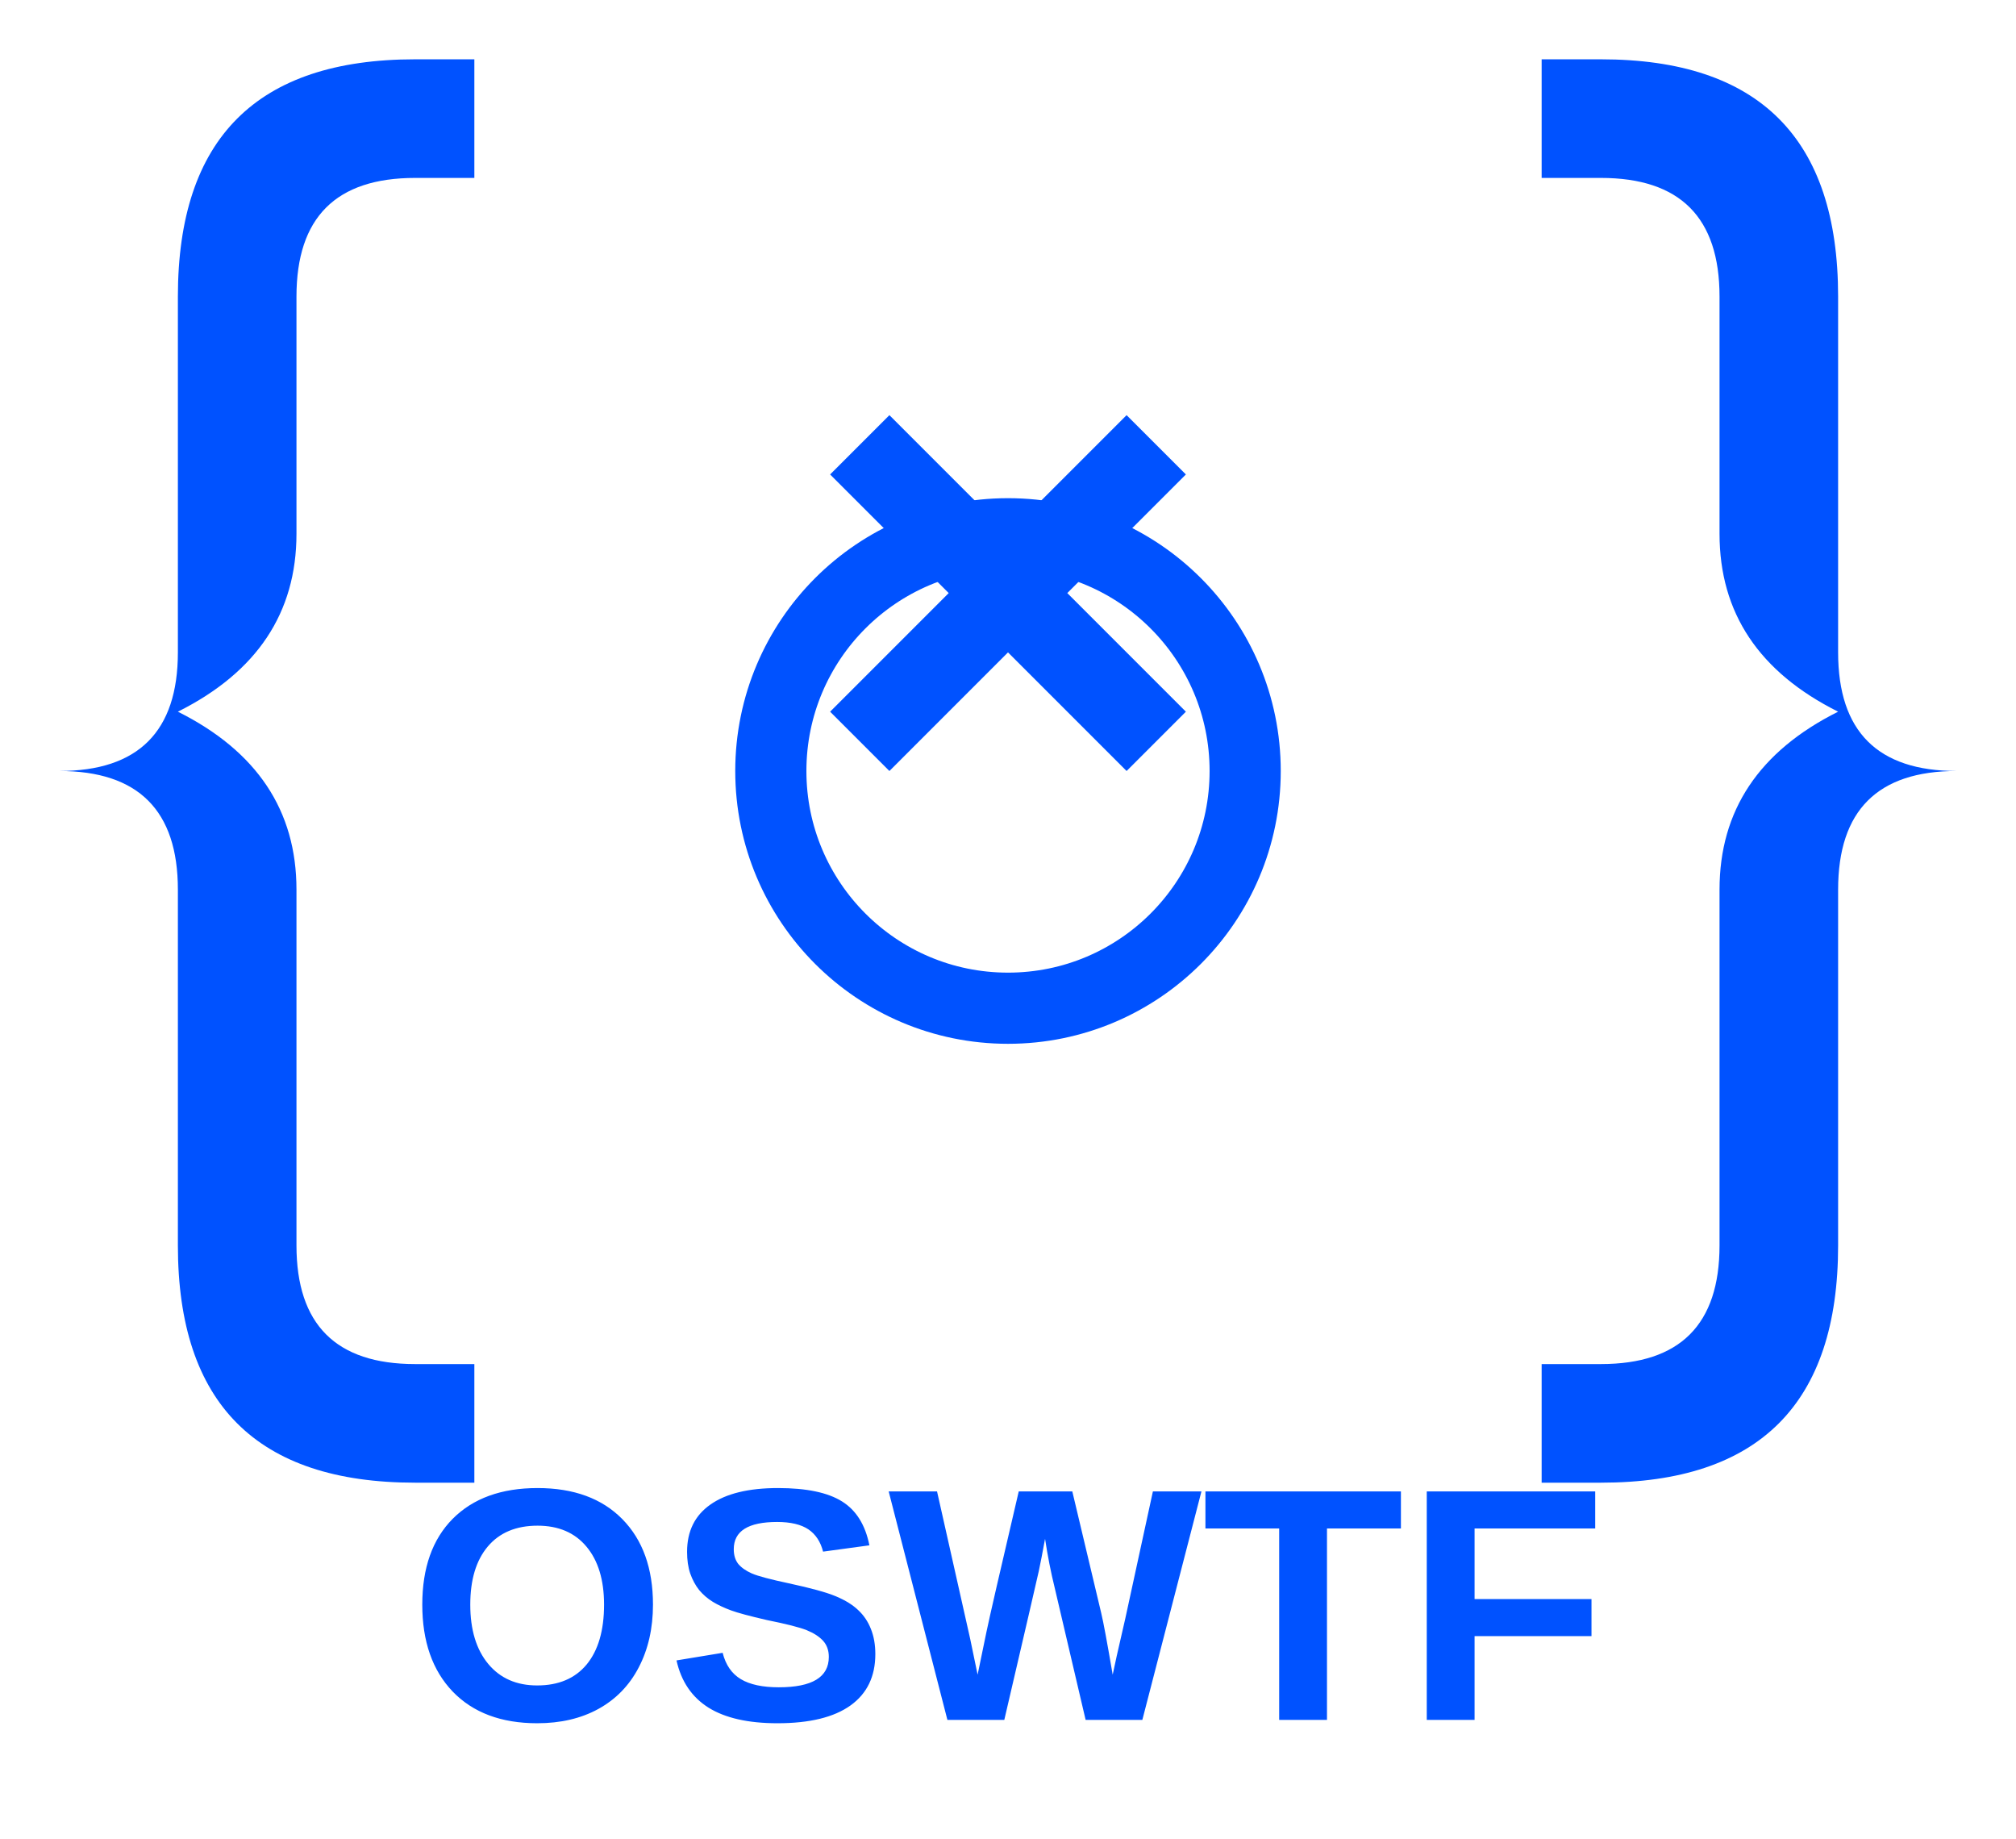
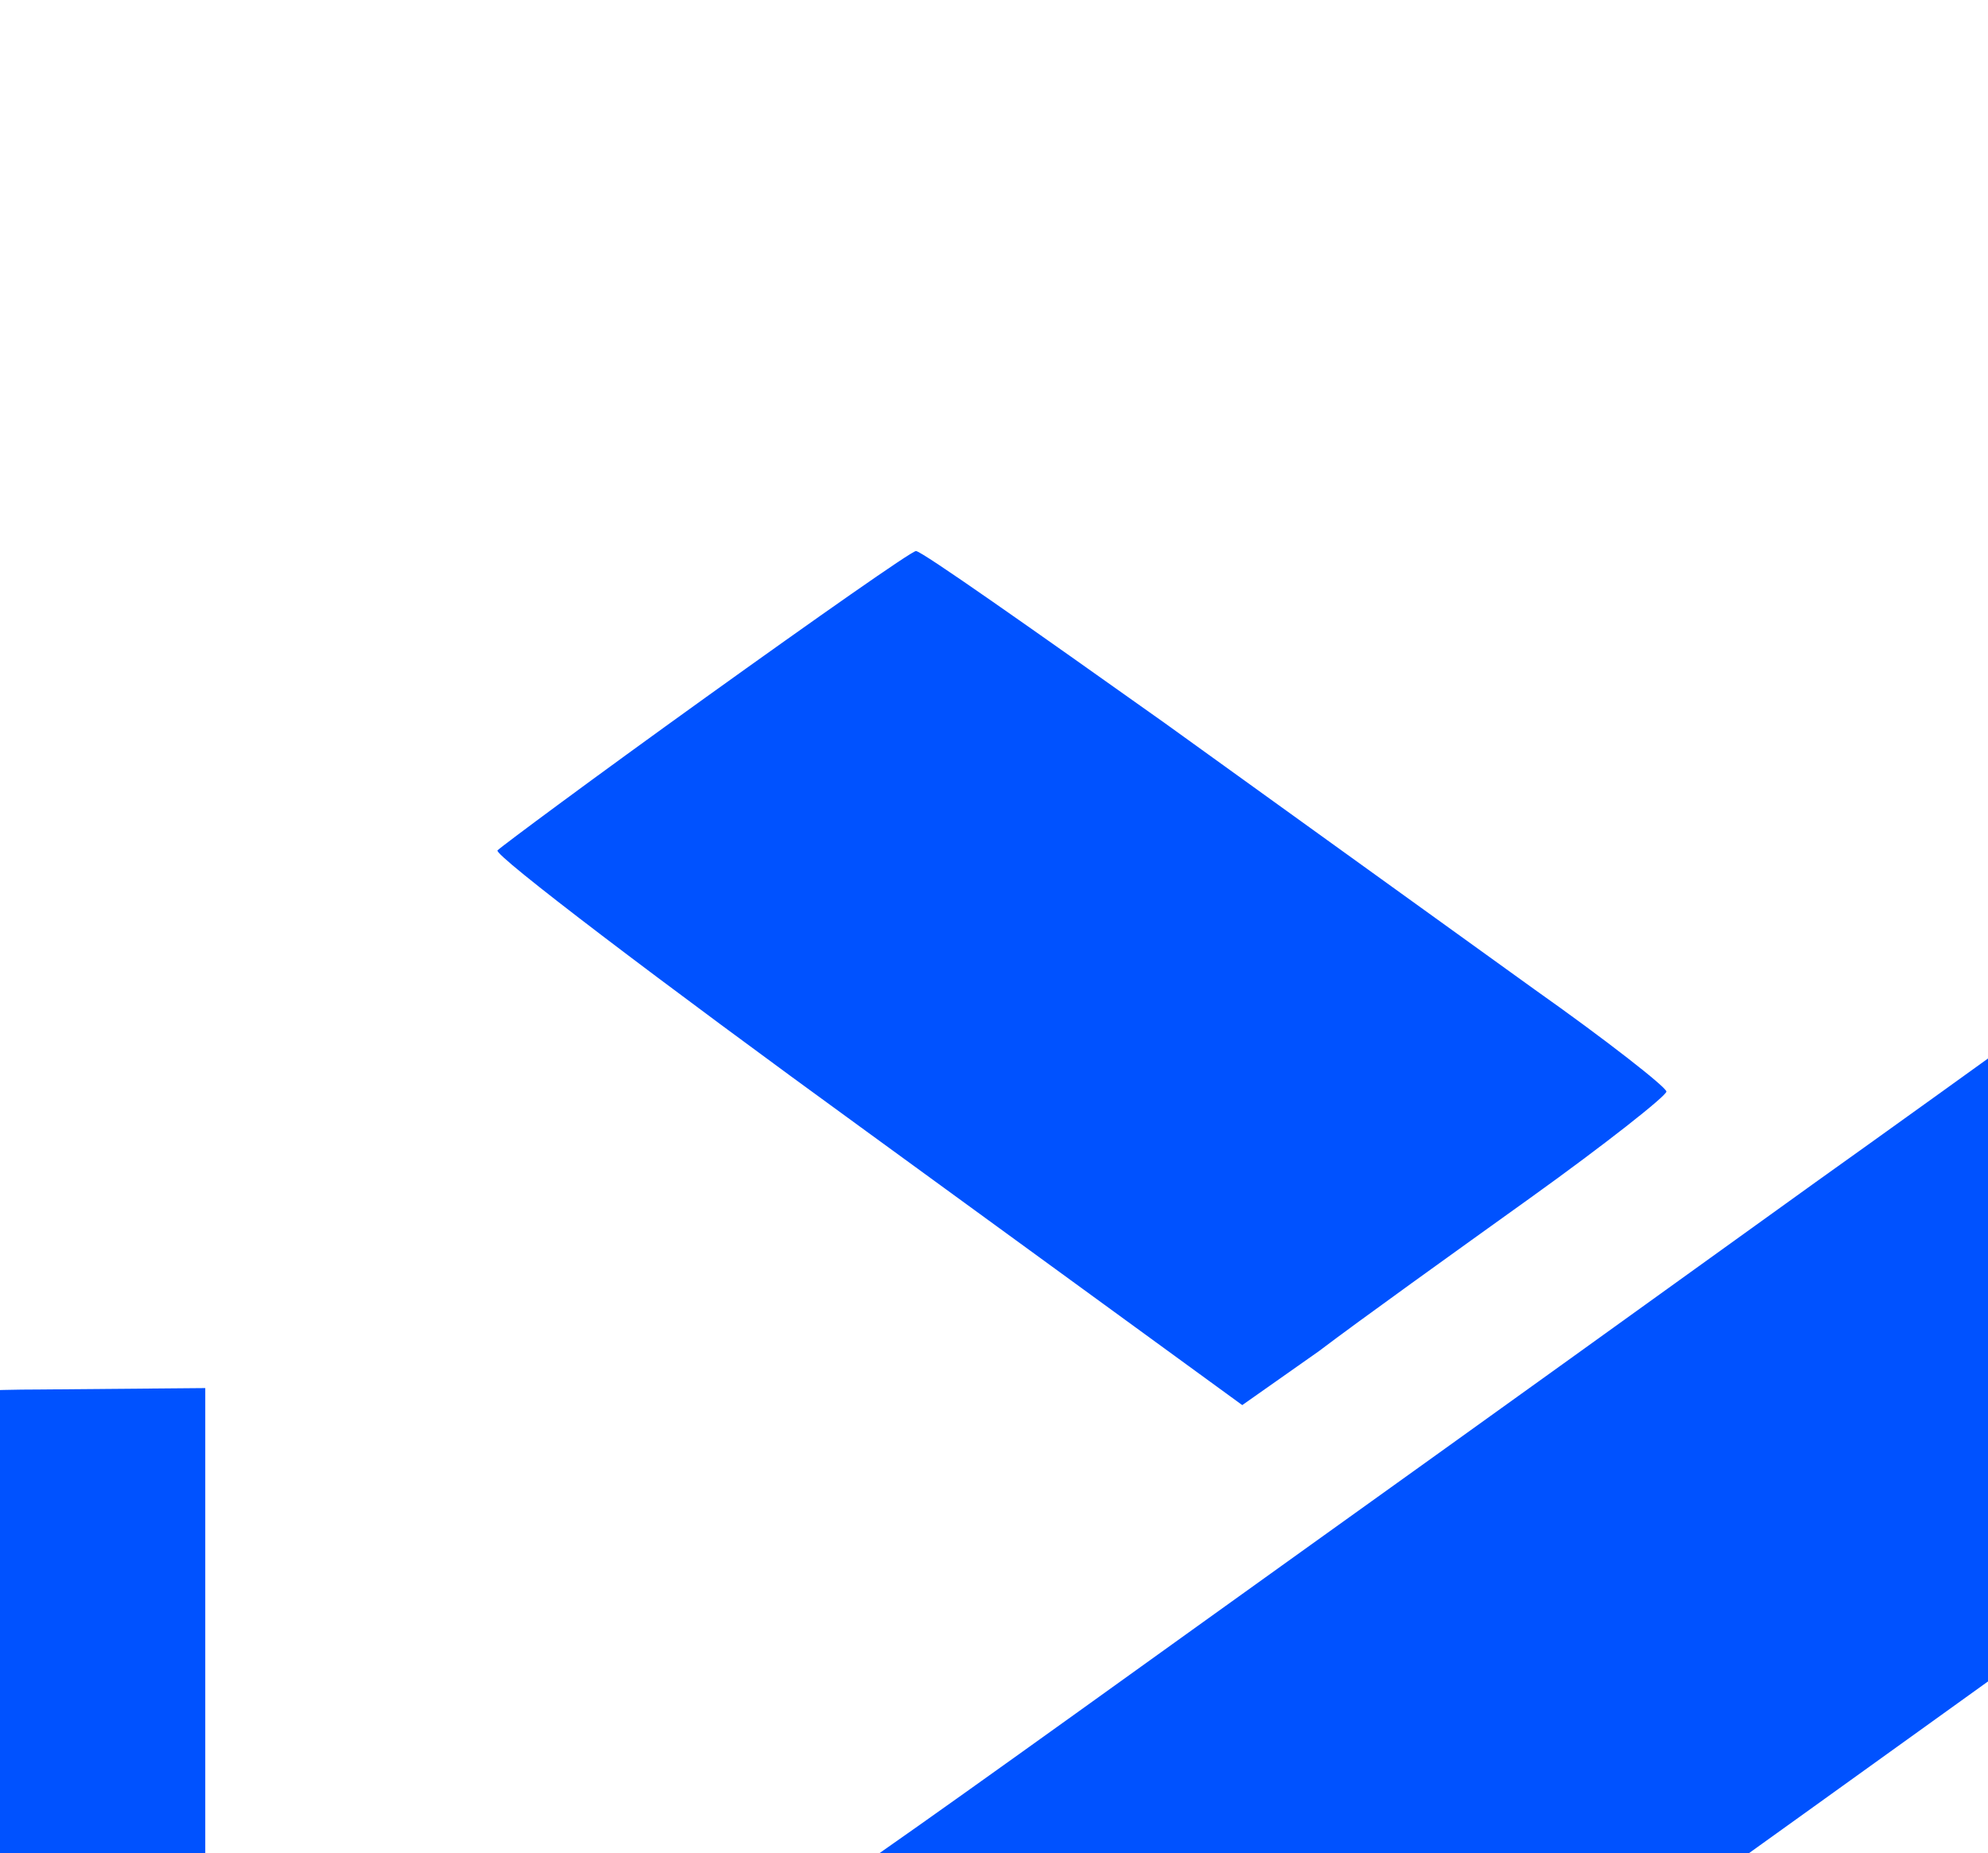
- <svg xmlns="http://www.w3.org/2000/svg" viewBox="15 15 170 155" fill="#0052FF">
-   <path d="M50,20 Q30,20 30,40 L30,70 Q30,80 20,80 Q30,80 30,90 L30,120 Q30,140 50,140 L55,140 L55,130 L50,130 Q40,130 40,120 L40,90 Q40,80 30,75 Q40,70 40,60 L40,40 Q40,30 50,30 L55,30 L55,20 Z" />
-   <path d="M150,20 Q170,20 170,40 L170,70 Q170,80 180,80 Q170,80 170,90 L170,120 Q170,140 150,140 L145,140 L145,130 L150,130 Q160,130 160,120 L160,90 Q160,80 170,75 Q160,70 160,60 L160,40 Q160,30 150,30 L145,30 L145,20 Z" />
-   <polygon points="90,50 100,60 110,50 115,55 105,65 115,75 110,80 100,70 90,80 85,75 95,65 85,55" />
-   <circle cx="100" cy="80" r="20" fill="none" stroke="#0052FF" stroke-width="6" />
-   <text x="100" y="160" font-family="Arial, sans-serif" font-size="28" font-weight="bold" text-anchor="middle">OSWTF</text>
+ <svg xmlns="http://www.w3.org/2000/svg" version="1.0" viewBox="384.53 164.16 140.14 130.57" preserveAspectRatio="xMidYMid meet">
+   <g transform="translate(0,1024) scale(0.1,-0.1)" fill="#0052FF" stroke="none">
+     <path d="M4343 8107 c-78 -56 -144 -105 -147 -108 -3 -3 114 -92 260 -198 l265 -193 54 38 c29 22 96 70 149 108 53 38 96 72 96 75 0 3 -42 36 -93 72 -50 36 -168 121 -261 188 -93 66 -171 121 -175 121 -3 0 -70 -47 -148 -103z" />
+     <path d="M5520 8049 c-124 -89 -301 -217 -395 -284 -93 -67 -253 -182 -355 -255 -102 -73 -239 -172 -305 -218 -274 -193 -335 -295 -375 -623 -42 -351 -47 -368 -114 -427 -33 -28 -56 -37 -126 -44 l-25 -3 -3 -176 -2 -176 49 -6 c67 -8 105 -29 140 -78 36 -49 44 -84 71 -319 12 -102 28 -214 36 -250 34 -149 127 -282 272 -388 37 -26 127 -92 200 -145 l132 -97 148 106 c81 58 147 110 147 115 0 6 -106 86 -235 178 -246 175 -287 214 -310 300 -5 20 -19 120 -30 221 -12 102 -28 216 -36 255 -18 90 -72 202 -119 249 l-37 38 22 15 c35 25 98 130 120 200 11 35 31 165 46 290 28 249 46 314 98 366 18 18 205 156 417 308 211 151 483 347 604 434 121 87 276 199 345 248 69 49 131 95 138 102 12 10 -11 30 -130 115 -78 56 -147 104 -153 106 -5 2 -111 -69 -235 -157z" />
+     <path d="M3686 7604 c-210 -41 -362 -190 -410 -399 -9 -38 -30 -223 -46 -409 -33 -370 -39 -405 -74 -474 -41 -80 -93 -114 -194 -128 l-52 -7 0 -168 0 -168 48 -6 c103 -14 146 -39 186 -108 40 -68 54 -144 81 -431 38 -412 44 -461 65 -522 60 -172 179 -288 350 -338 56 -17 324 -41 341 -30 5 3 9 84 9 180 l0 174 -85 0 c-124 0 -183 15 -227 59 -21 21 -41 54 -47 78 -6 23 -27 196 -46 385 -33 334 -55 460 -91 530 -35 68 -80 120 -136 158 l-58 38 50 32 c90 58 146 139 179 258 13 47 31 191 51 390 16 174 35 347 41 384 22 134 78 174 257 185 l112 6 0 174 0 173 -117 -1 c-65 0 -149 -7 -187 -15z" />
+     <path d="M6250 7446 l0 -176 68 0 c93 0 191 -18 229 -41 54 -33 70 -85 88 -269 33 -358 57 -568 71 -629 29 -128 110 -245 202 -289 17 -9 32 -18 32 -22 0 -3 -16 -14 -35 -24 -72 -39 -137 -119 -175 -217 -29 -72 -46 -186 -75 -494 -39 -416 -44 -439 -127 -485 -37 -21 -59 -25 -160 -28 l-118 -4 0 -179 0 -179 118 6 c220 10 357 57 456 156 59 60 117 168 141 263 8 33 26 188 40 345 41 453 48 495 102 572 27 40 110 88 152 88 15 0 36 3 49 6 22 6 22 9 22 174 l0 167 -52 7 c-100 14 -153 48 -193 126 -34 67 -41 114 -75 485 -33 368 -43 423 -94 532 -60 126 -151 204 -294 250 -63 21 -104 26 -224 31 l-148 5 0 -177z" />
+     <path d="M5375 7374 c-71 -52 -137 -99 -145 -104 -18 -11 -43 10 251 -204 227 -166 262 -199 287 -276 7 -19 23 -138 37 -265 33 -296 53 -361 142 -456 l45 -49 -45 -50 c-49 -55 -88 -128 -105 -200 -6 -25 -22 -144 -36 -265 -14 -121 -31 -237 -36 -257 -23 -79 -64 -114 -501 -428 -235 -168 -522 -374 -640 -459 -118 -85 -265 -191 -327 -235 -89 -64 -110 -83 -100 -93 7 -6 76 -57 152 -112 l140 -100 35 28 c35 27 500 362 1061 764 348 250 369 266 417 329 92 120 123 221 153 493 24 213 40 285 77 334 31 40 94 70 146 71 l37 0 0 175 c0 132 -3 177 -12 180 -7 2 -35 7 -63 10 -40 6 -57 15 -91 49 -54 54 -68 101 -94 336 -28 239 -42 305 -84 393 -53 111 -130 187 -352 347 -107 77 -200 140 -207 140 -7 0 -70 -43 -142 -96z" />
+     <path d="M5390 4337 c-69 -50 -137 -99 -150 -108 -14 -9 -23 -19 -20 -21 3 -2 106 -78 230 -167 124 -90 241 -176 261 -192 l36 -28 79 56 c44 31 112 80 152 110 l73 54 -28 22 c-37 30 -501 367 -505 367 -2 0 -59 -42 -128 -93z" />
+     <path d="M2744 3245 c-155 -34 -297 -144 -366 -285 -46 -96 -61 -164 -61 -270 1 -162 54 -291 163 -400 109 -109 234 -160 391 -160 221 1 404 106 497 288 54 107 67 160 67 282 0 164 -52 290 -165 401 -135 133 -330 187 -526 144z m280 -198 c70 -32 131 -96 169 -175 61 -130 45 -313 -37 -424 -111 -150 -325 -183 -482 -75 -203 140 -204 503 -1 644 99 69 240 81 351 30z" />
+     <path d="M3871 3245 c-115 -26 -207 -98 -248 -192 -25 -58 -23 -196 4 -248 48 -91 139 -144 337 -195 154 -40 213 -70 233 -118 28 -68 -2 -138 -74 -168 -44 -19 -167 -18 -234 2 -61 18 -105 42 -167 92 -24 19 -47 31 -51 26 -4 -5 -31 -37 -60 -71 l-52 -62 38 -35 c93 -86 261 -146 412 -146 140 0 241 34 315 106 59 58 80 113 81 214 0 73 -4 93 -28 142 -48 99 -117 139 -348 202 -75 21 -151 46 -168 57 -62 38 -75 125 -27 178 76 85 295 63 414 -43 22 -20 23 -20 36 0 8 10 33 44 55 75 l41 57 -33 25 c-46 35 -134 78 -192 94 -79 21 -211 25 -284 8z" />
+     <path d="M4504 3223 c3 -10 71 -227 152 -483 81 -256 156 -495 167 -532 l21 -68 92 0 92 0 31 93 c52 158 201 650 201 664 0 34 17 5 38 -65 13 -42 67 -215 120 -385 l97 -307 95 2 94 3 102 325 c56 179 133 425 172 548 l69 222 -103 0 c-89 0 -103 -2 -108 -17 -3 -10 -53 -182 -111 -383 -58 -201 -108 -372 -112 -380 -7 -20 -21 20 -144 433 l-104 347 -91 0 -91 0 -118 -395 c-65 -217 -121 -393 -123 -391 -2 3 -14 40 -27 83 -12 43 -60 204 -105 358 -45 154 -87 295 -92 313 l-9 32 -105 0 c-96 0 -105 -2 -100 -17z" />
+     <path d="M6142 3153 l3 -88 173 -3 172 -2 0 -460 0 -460 95 0 95 0 0 460 0 460 173 2 172 3 1 88 0 87 -443 0 -444 0 3 -87z" />
+     <path d="M7192 2693 l3 -548 97 -3 98 -3 2 228 3 228 233 3 232 2 0 85 0 85 -232 2 -233 3 0 145 0 145 263 3 262 2 0 85 0 85 -365 0 -365 0 2 -547z" />
+   </g>
</svg>
